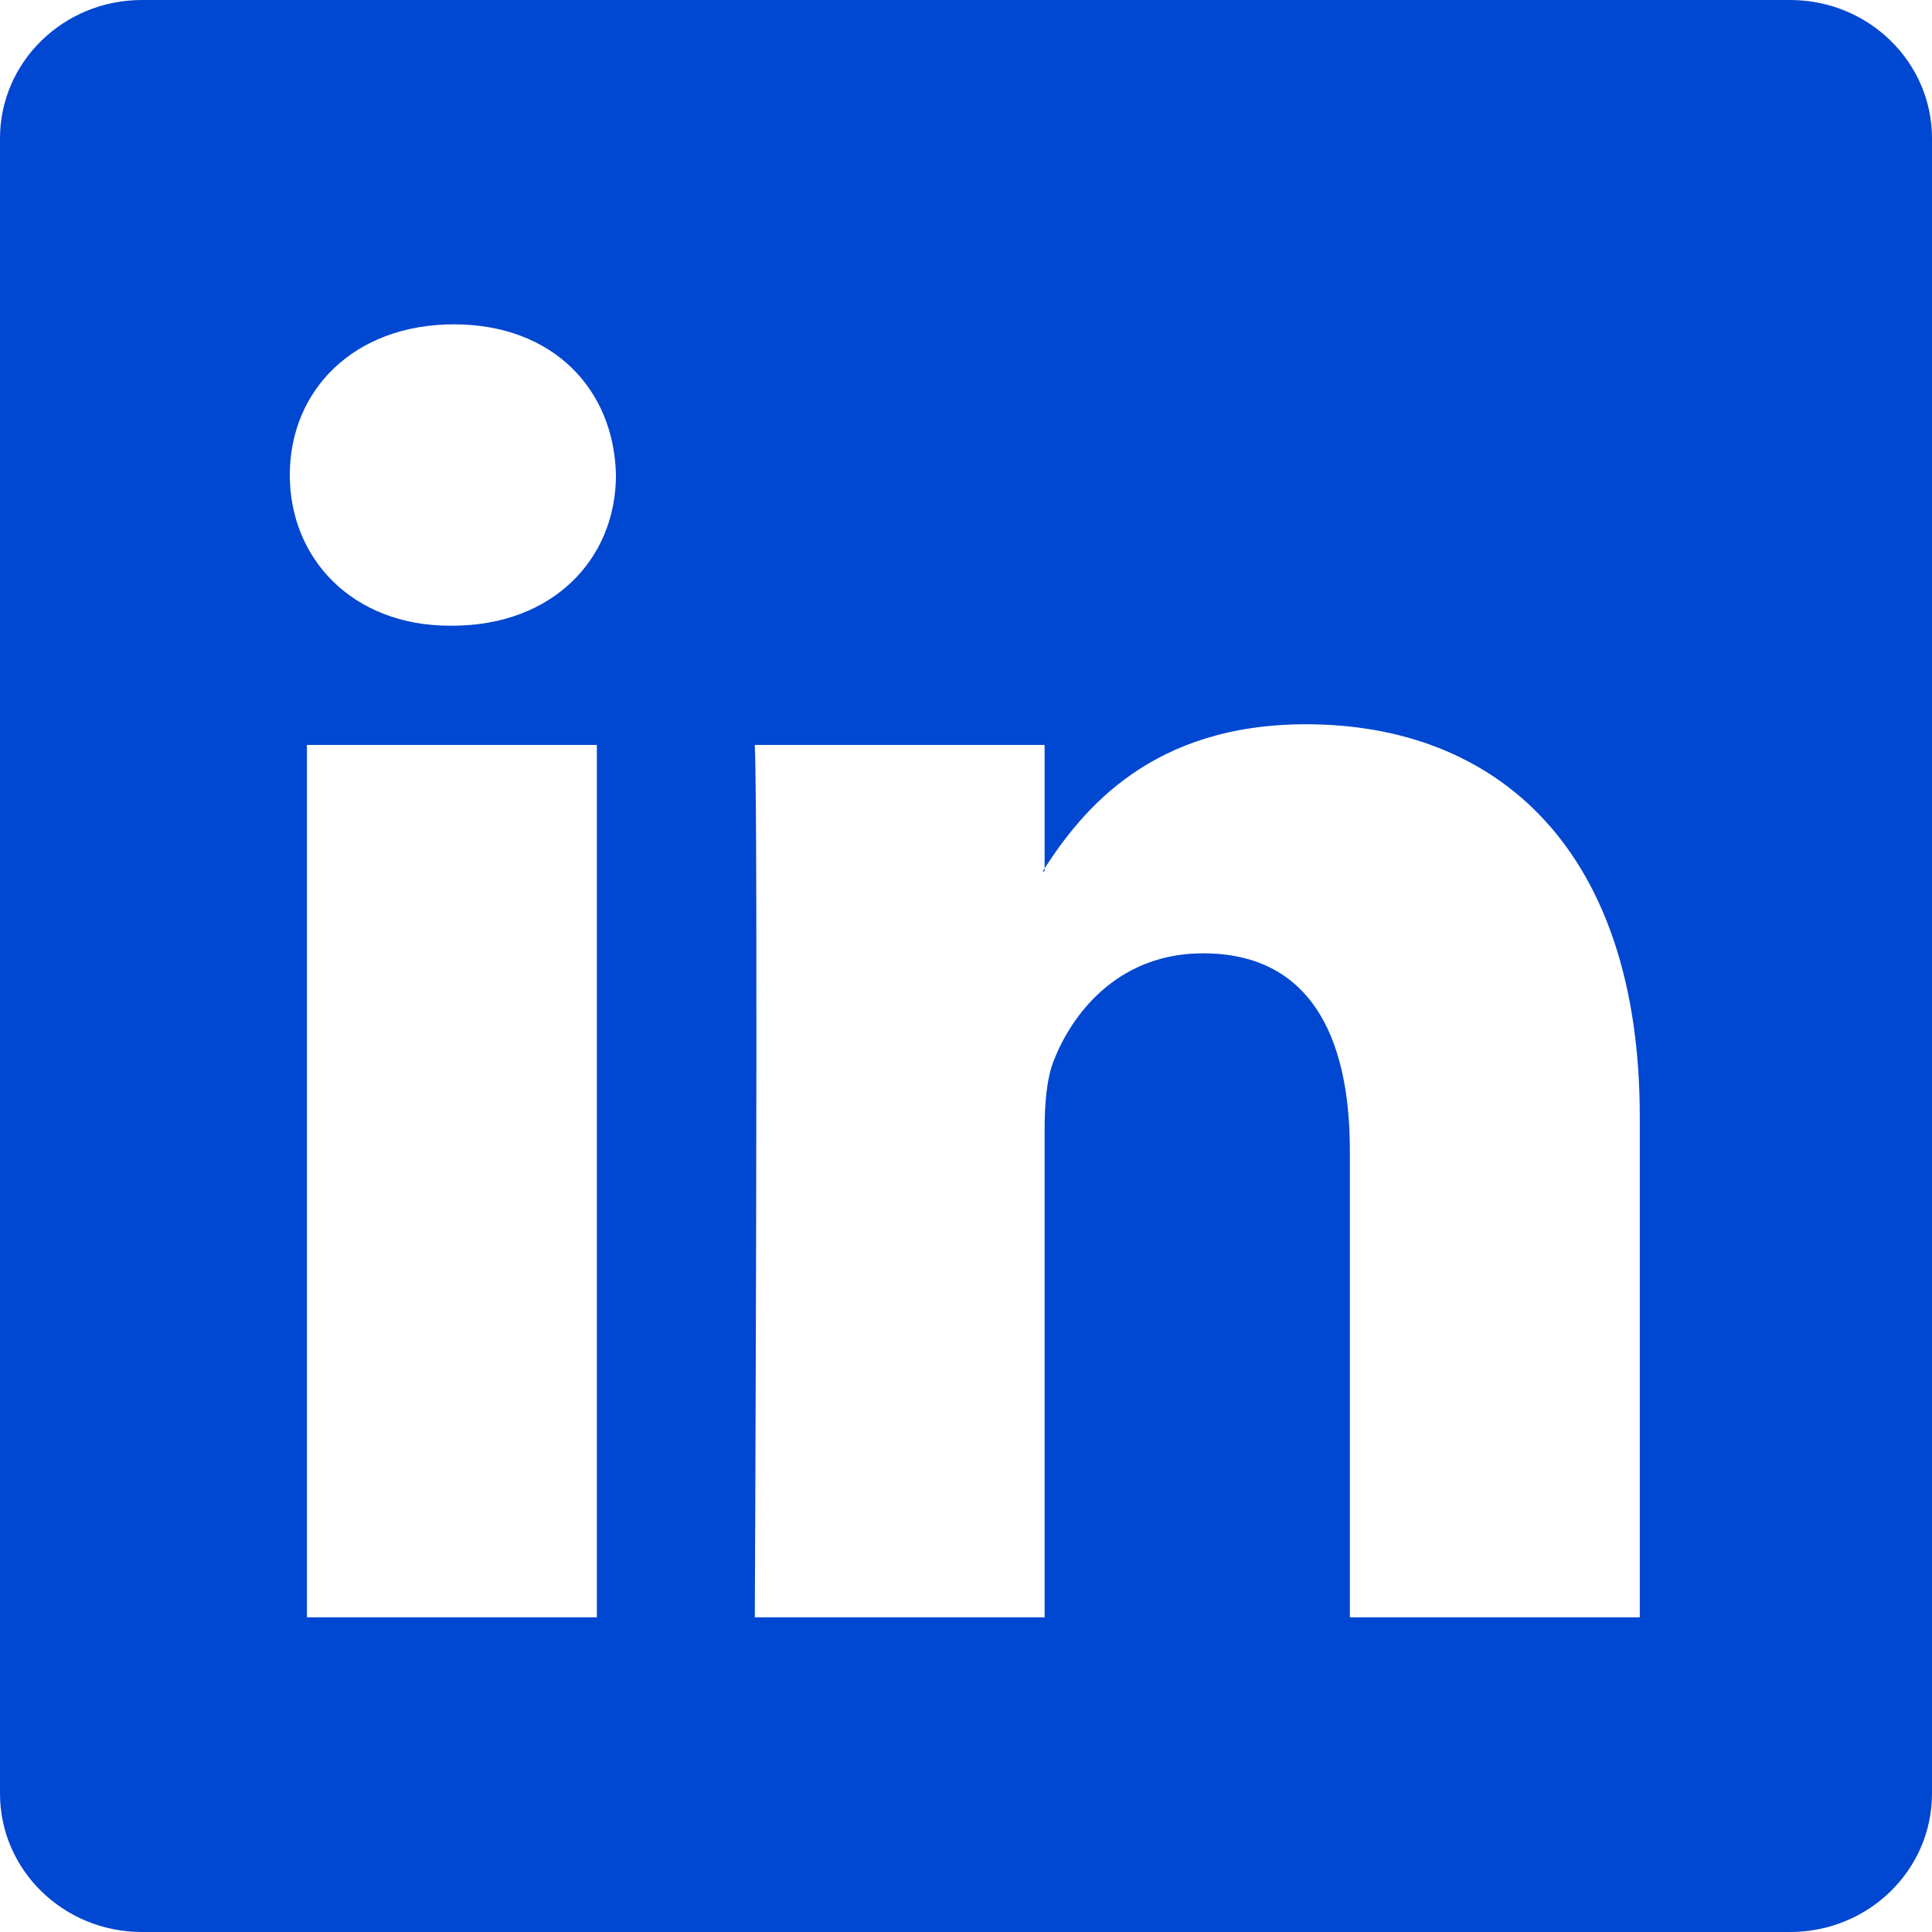
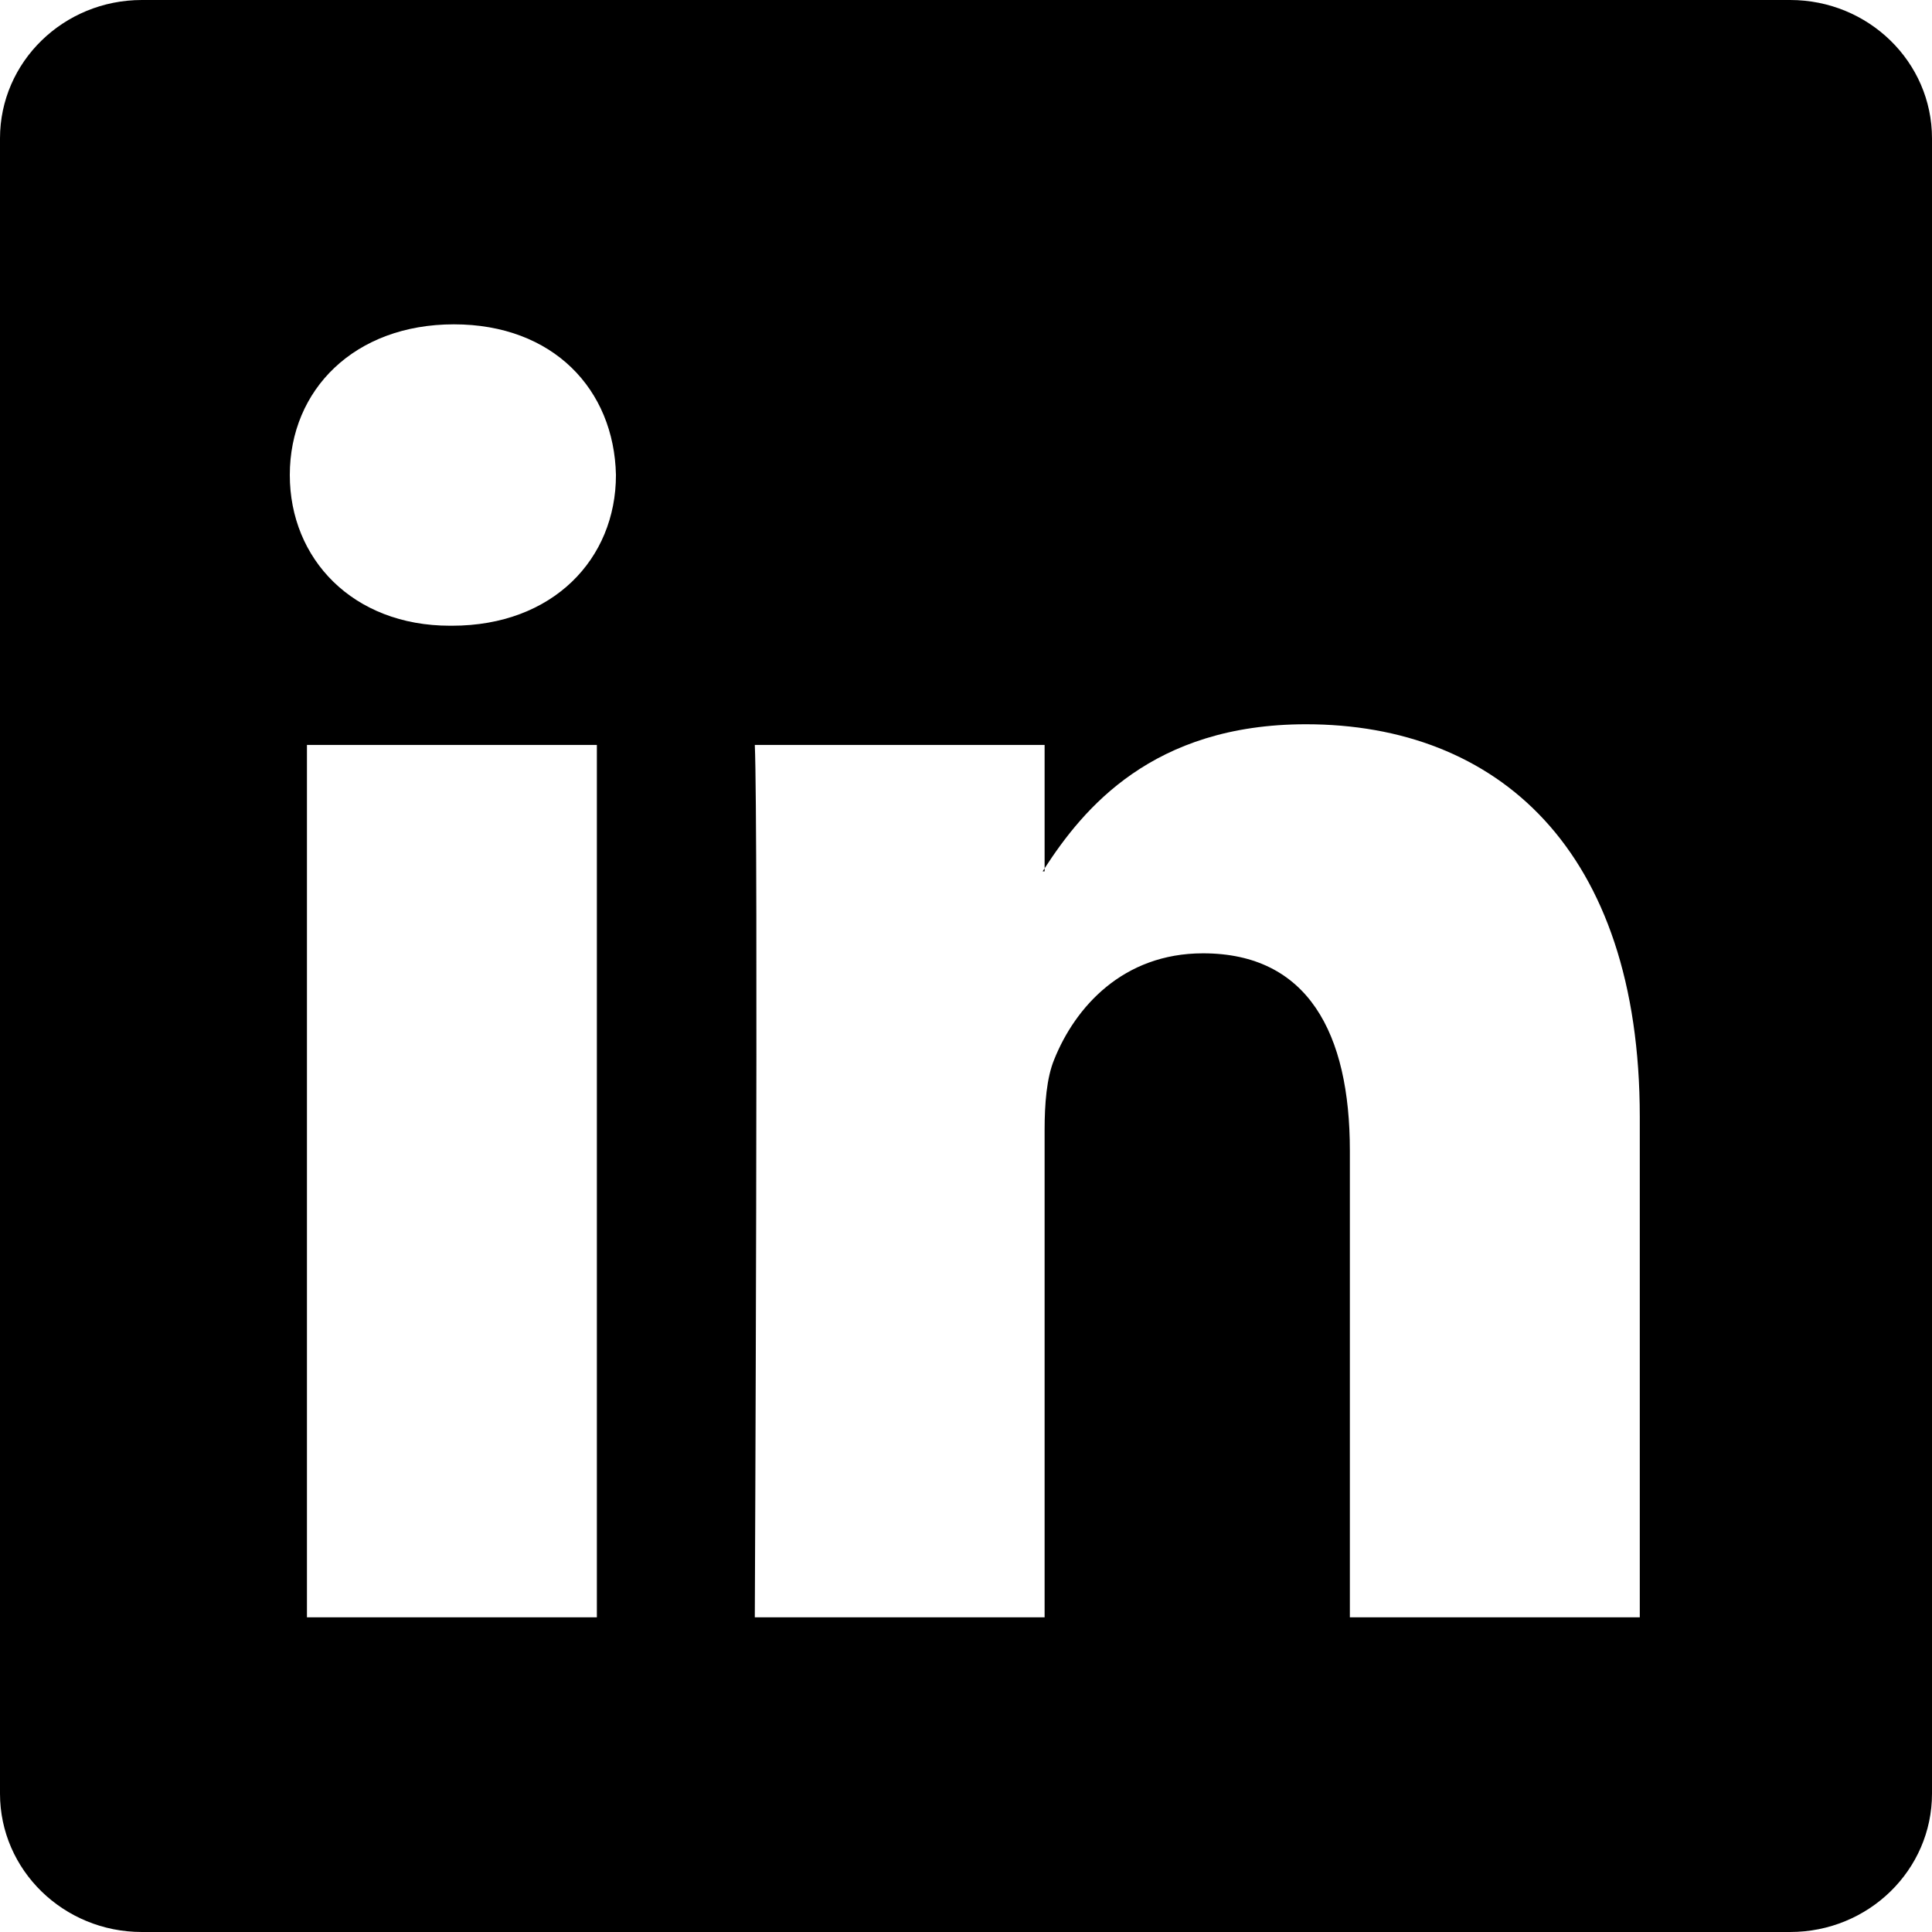
- <svg xmlns="http://www.w3.org/2000/svg" width="35" height="35" fill="#0047D1" class="bi bi-linkedin" viewBox="0 0 16 16">
+ <svg xmlns="http://www.w3.org/2000/svg" width="48" height="48" fill="#000000" class="bi bi-linkedin" viewBox="0 0 16 16">
  <path d="M0 1.146C0 .513.526 0 1.175 0h13.65C15.474 0 16 .513 16 1.146v13.708c0 .633-.526 1.146-1.175 1.146H1.175C.526 16 0 15.487 0 14.854V1.146zm4.943 12.248V6.169H2.542v7.225h2.401zm-1.2-8.212c.837 0 1.358-.554 1.358-1.248-.015-.709-.52-1.248-1.342-1.248-.822 0-1.359.54-1.359 1.248 0 .694.521 1.248 1.327 1.248h.016zm4.908 8.212V9.359c0-.216.016-.432.08-.586.173-.431.568-.878 1.232-.878.869 0 1.216.662 1.216 1.634v3.865h2.401V9.25c0-2.22-1.184-3.252-2.764-3.252-1.274 0-1.845.7-2.165 1.193v.025h-.016a5.54 5.54 0 0 1 .016-.025V6.169h-2.4c.03.678 0 7.225 0 7.225h2.4z" />
</svg>
